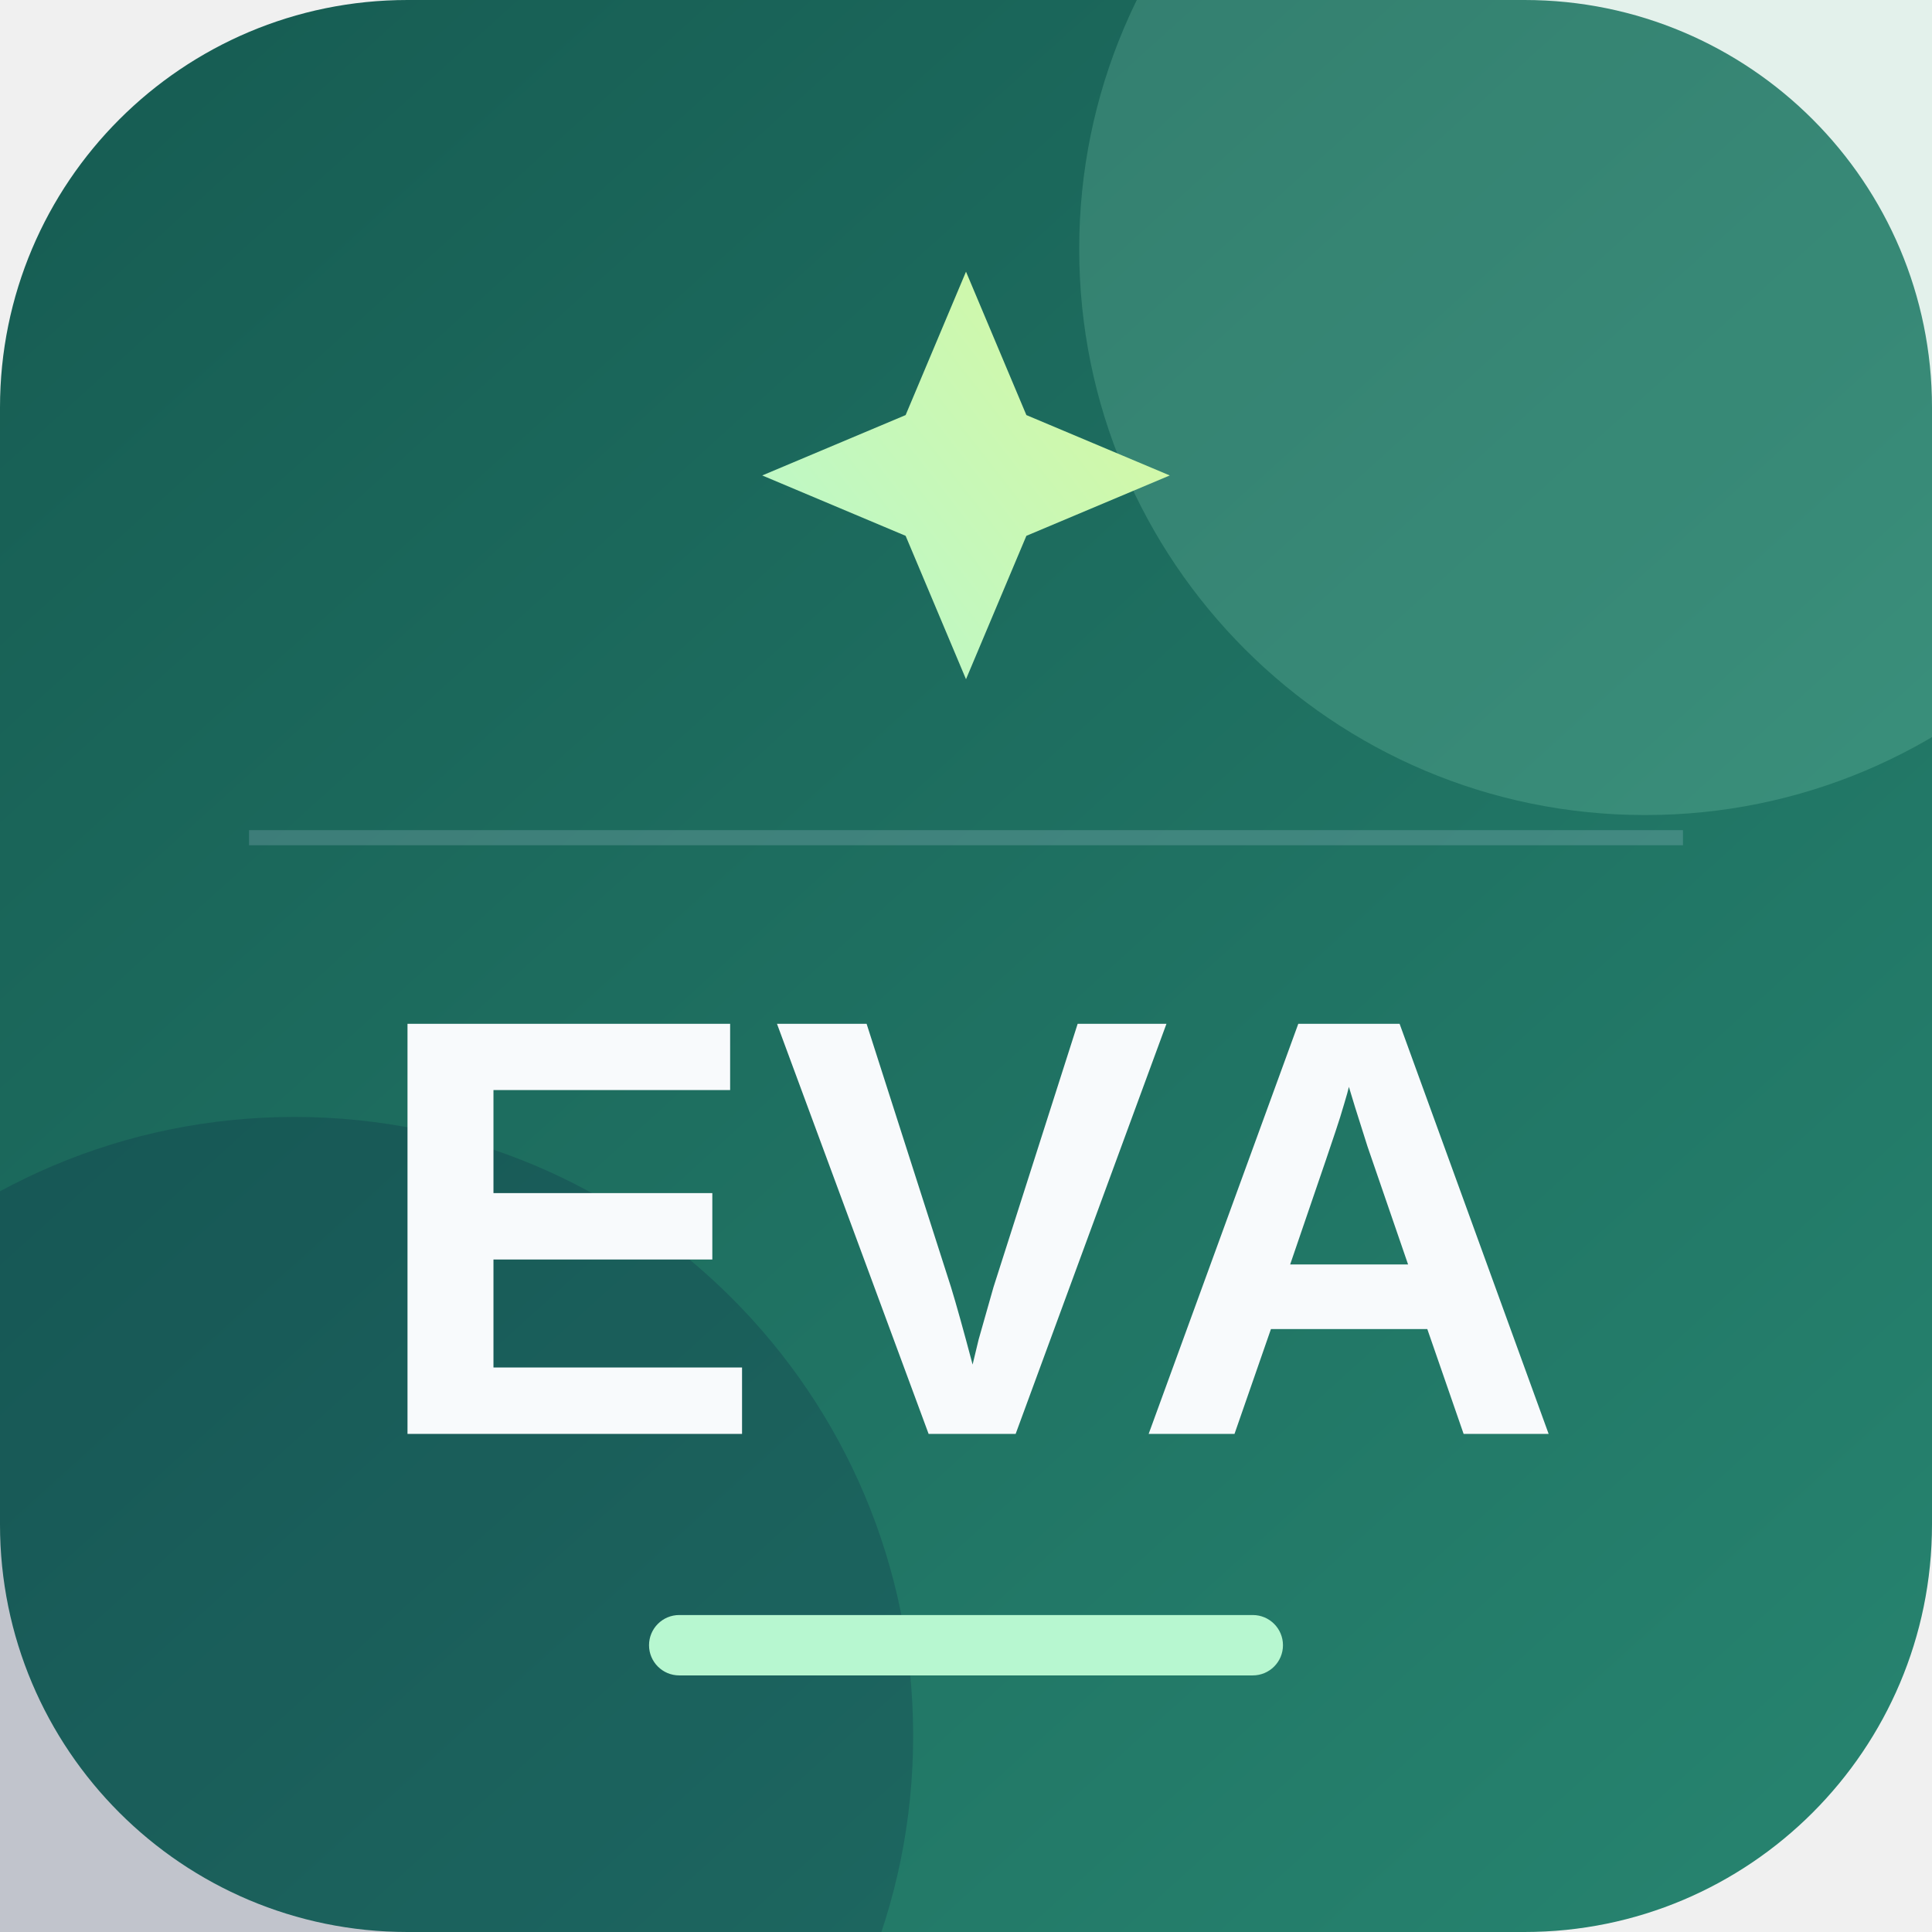
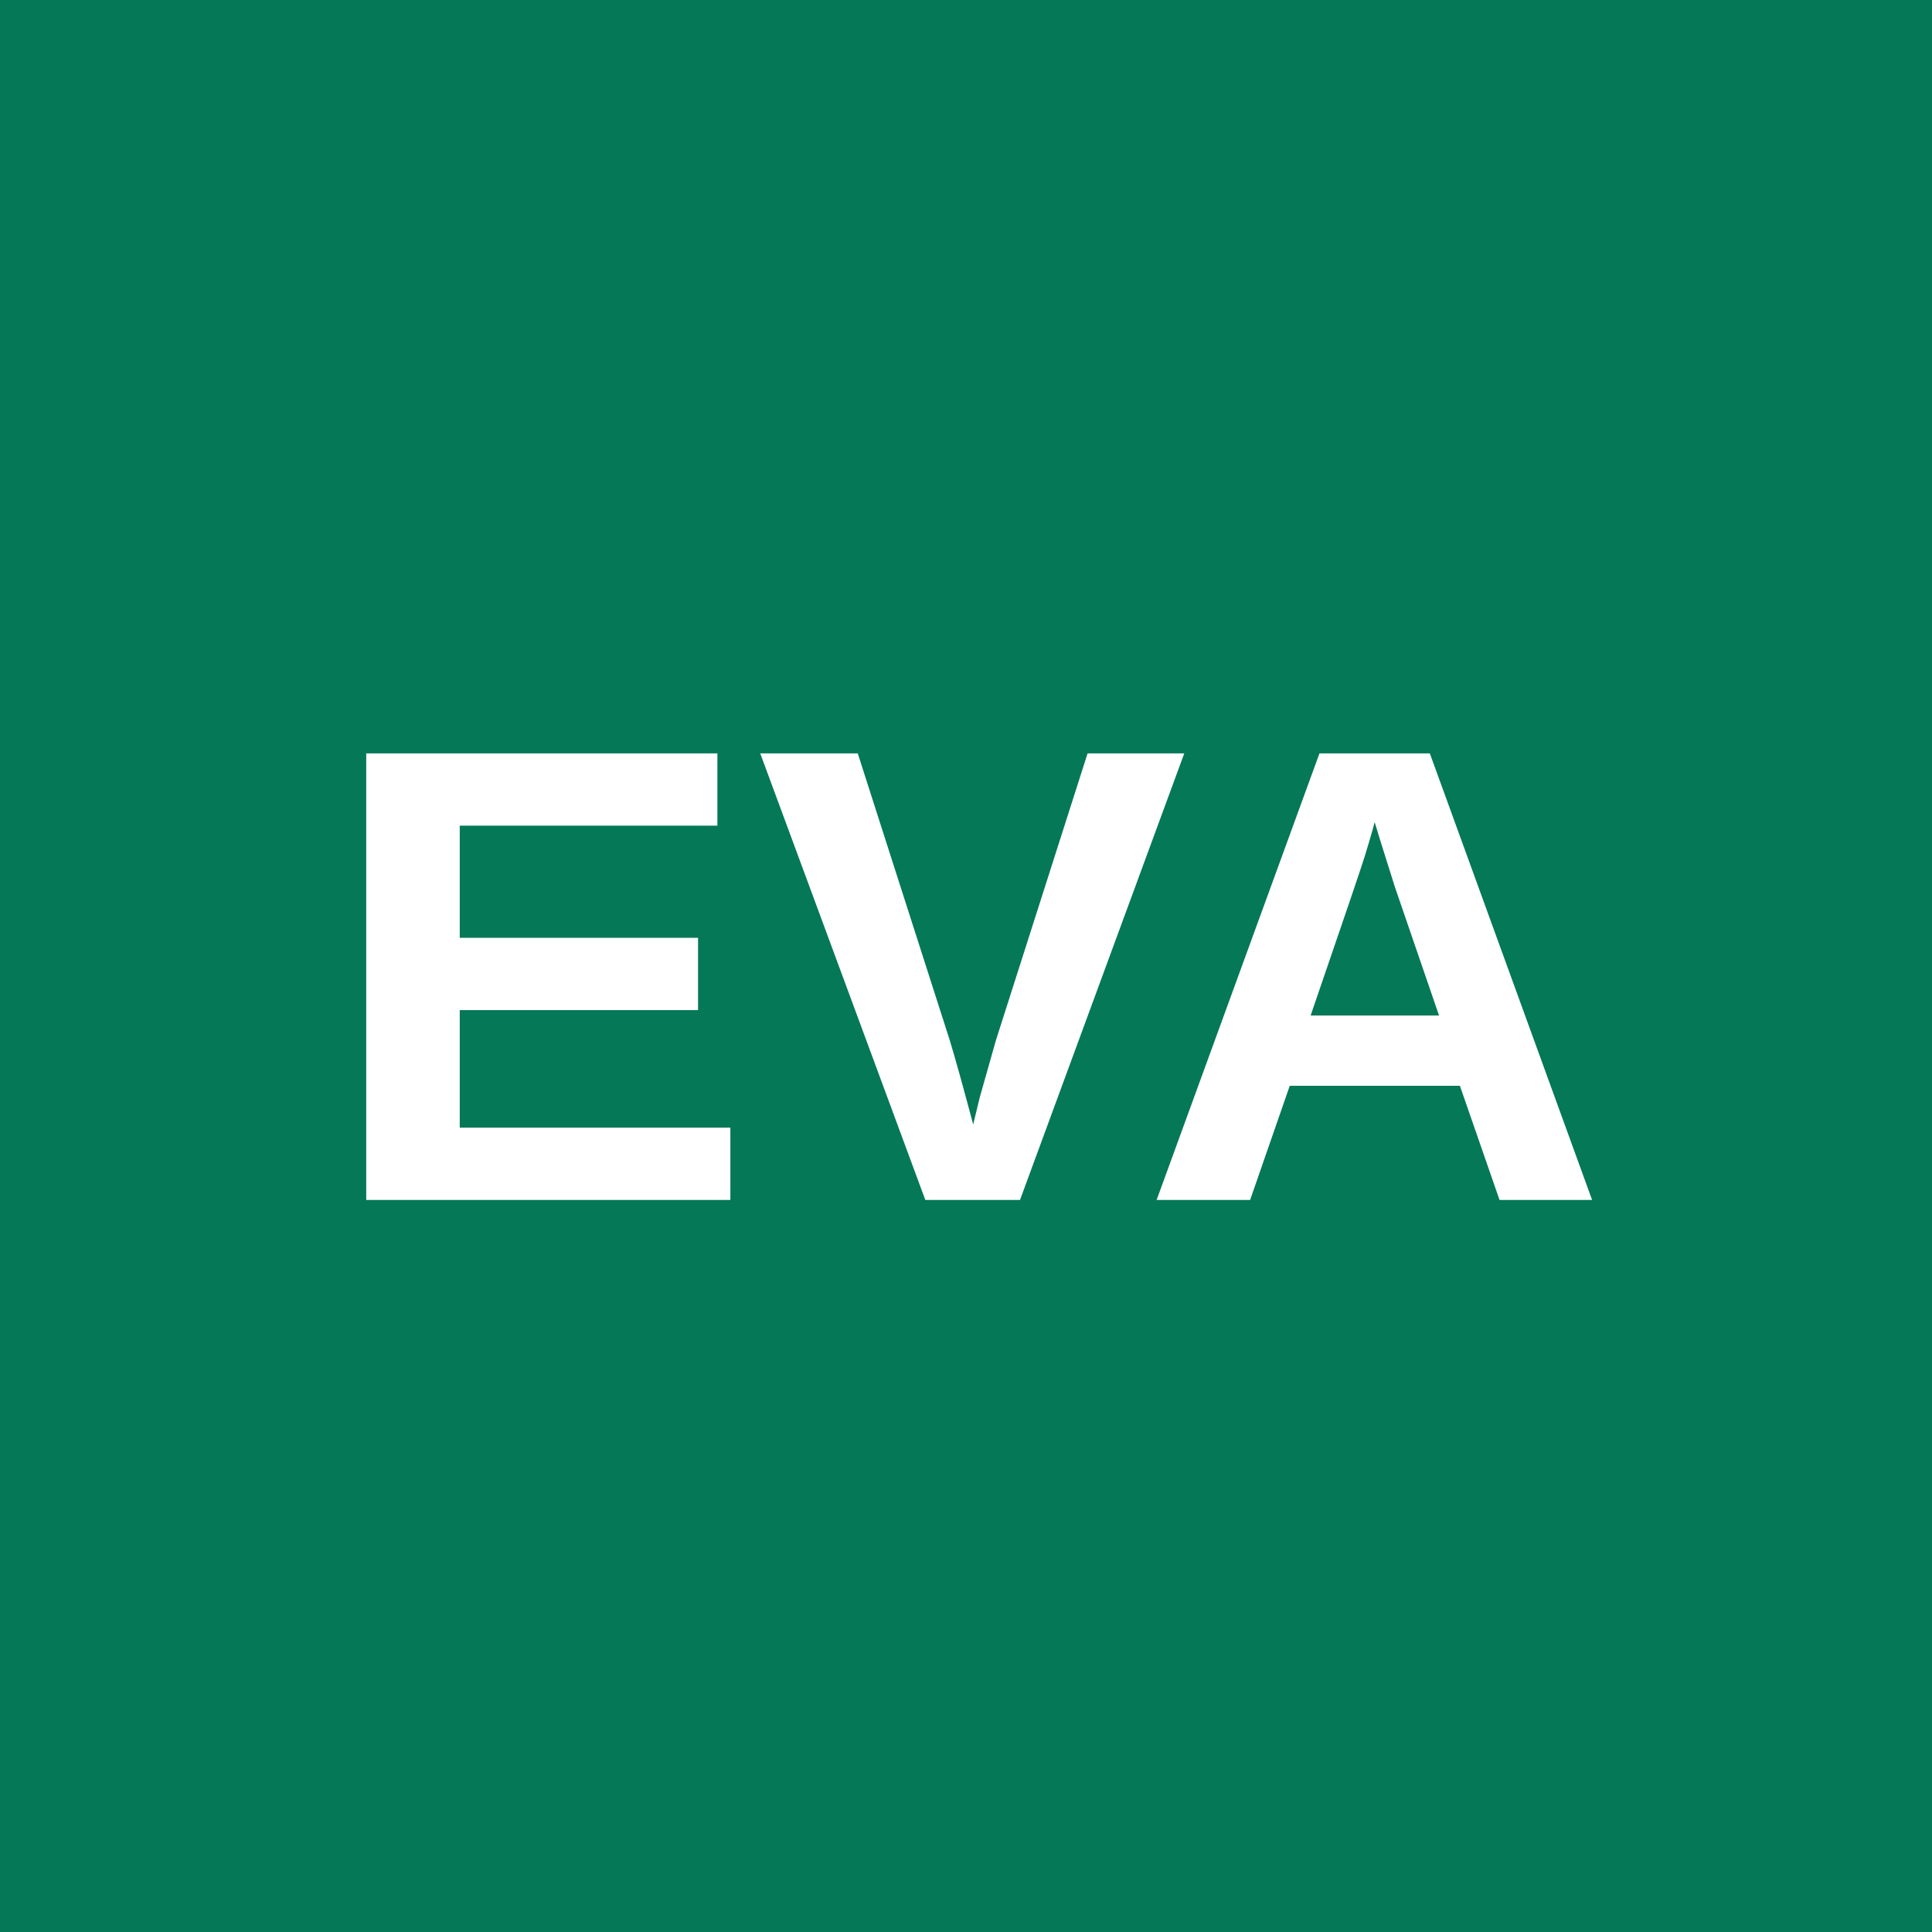
- <svg xmlns="http://www.w3.org/2000/svg" viewBox="0 0 256 256" role="img" aria-labelledby="title desc">
-   <defs>
-     <linearGradient id="background" x1="23" y1="12" x2="233" y2="244" gradientUnits="userSpaceOnUse">
-       <stop stop-color="#175E54" />
-       <stop offset="1" stop-color="#26826E" />
-     </linearGradient>
-     <linearGradient id="accent" x1="96" y1="88" x2="160" y2="38" gradientUnits="userSpaceOnUse">
-       <stop stop-color="#B7F7D0" />
-       <stop offset="1" stop-color="#D9F99D" />
-     </linearGradient>
-   </defs>
-   <rect width="256" height="256" rx="54" fill="url(#background)" />
-   <circle cx="218" cy="33" r="75" fill="#A7F3D0" opacity=".18" />
-   <circle cx="39" cy="230" r="82" fill="#05153D" opacity=".2" />
-   <path d="M33 111h190" stroke="#DDE5FF" stroke-opacity=".18" stroke-width="2" />
-   <path d="m128 36 8 19 19 8-19 8-8 19-8-19-19-8 19-8z" fill="url(#accent)" />
-   <text x="128" y="190" fill="#F8FAFC" font-family="Arial, Helvetica, sans-serif" font-size="79" font-weight="800" letter-spacing="1" text-anchor="middle">EVA</text>
-   <rect x="86" y="214" width="84" height="8" rx="4" fill="url(#accent)" />
+ <svg xmlns="http://www.w3.org/2000/svg" viewBox="0 0 256 256" role="img" aria-labelledby="title">
+   <rect width="256" height="256" fill="#047857" />
+   <text x="128" y="159" fill="#FFFFFF" font-family="Arial, Helvetica, sans-serif" font-size="86" font-weight="700" text-anchor="middle">EVA</text>
</svg>
